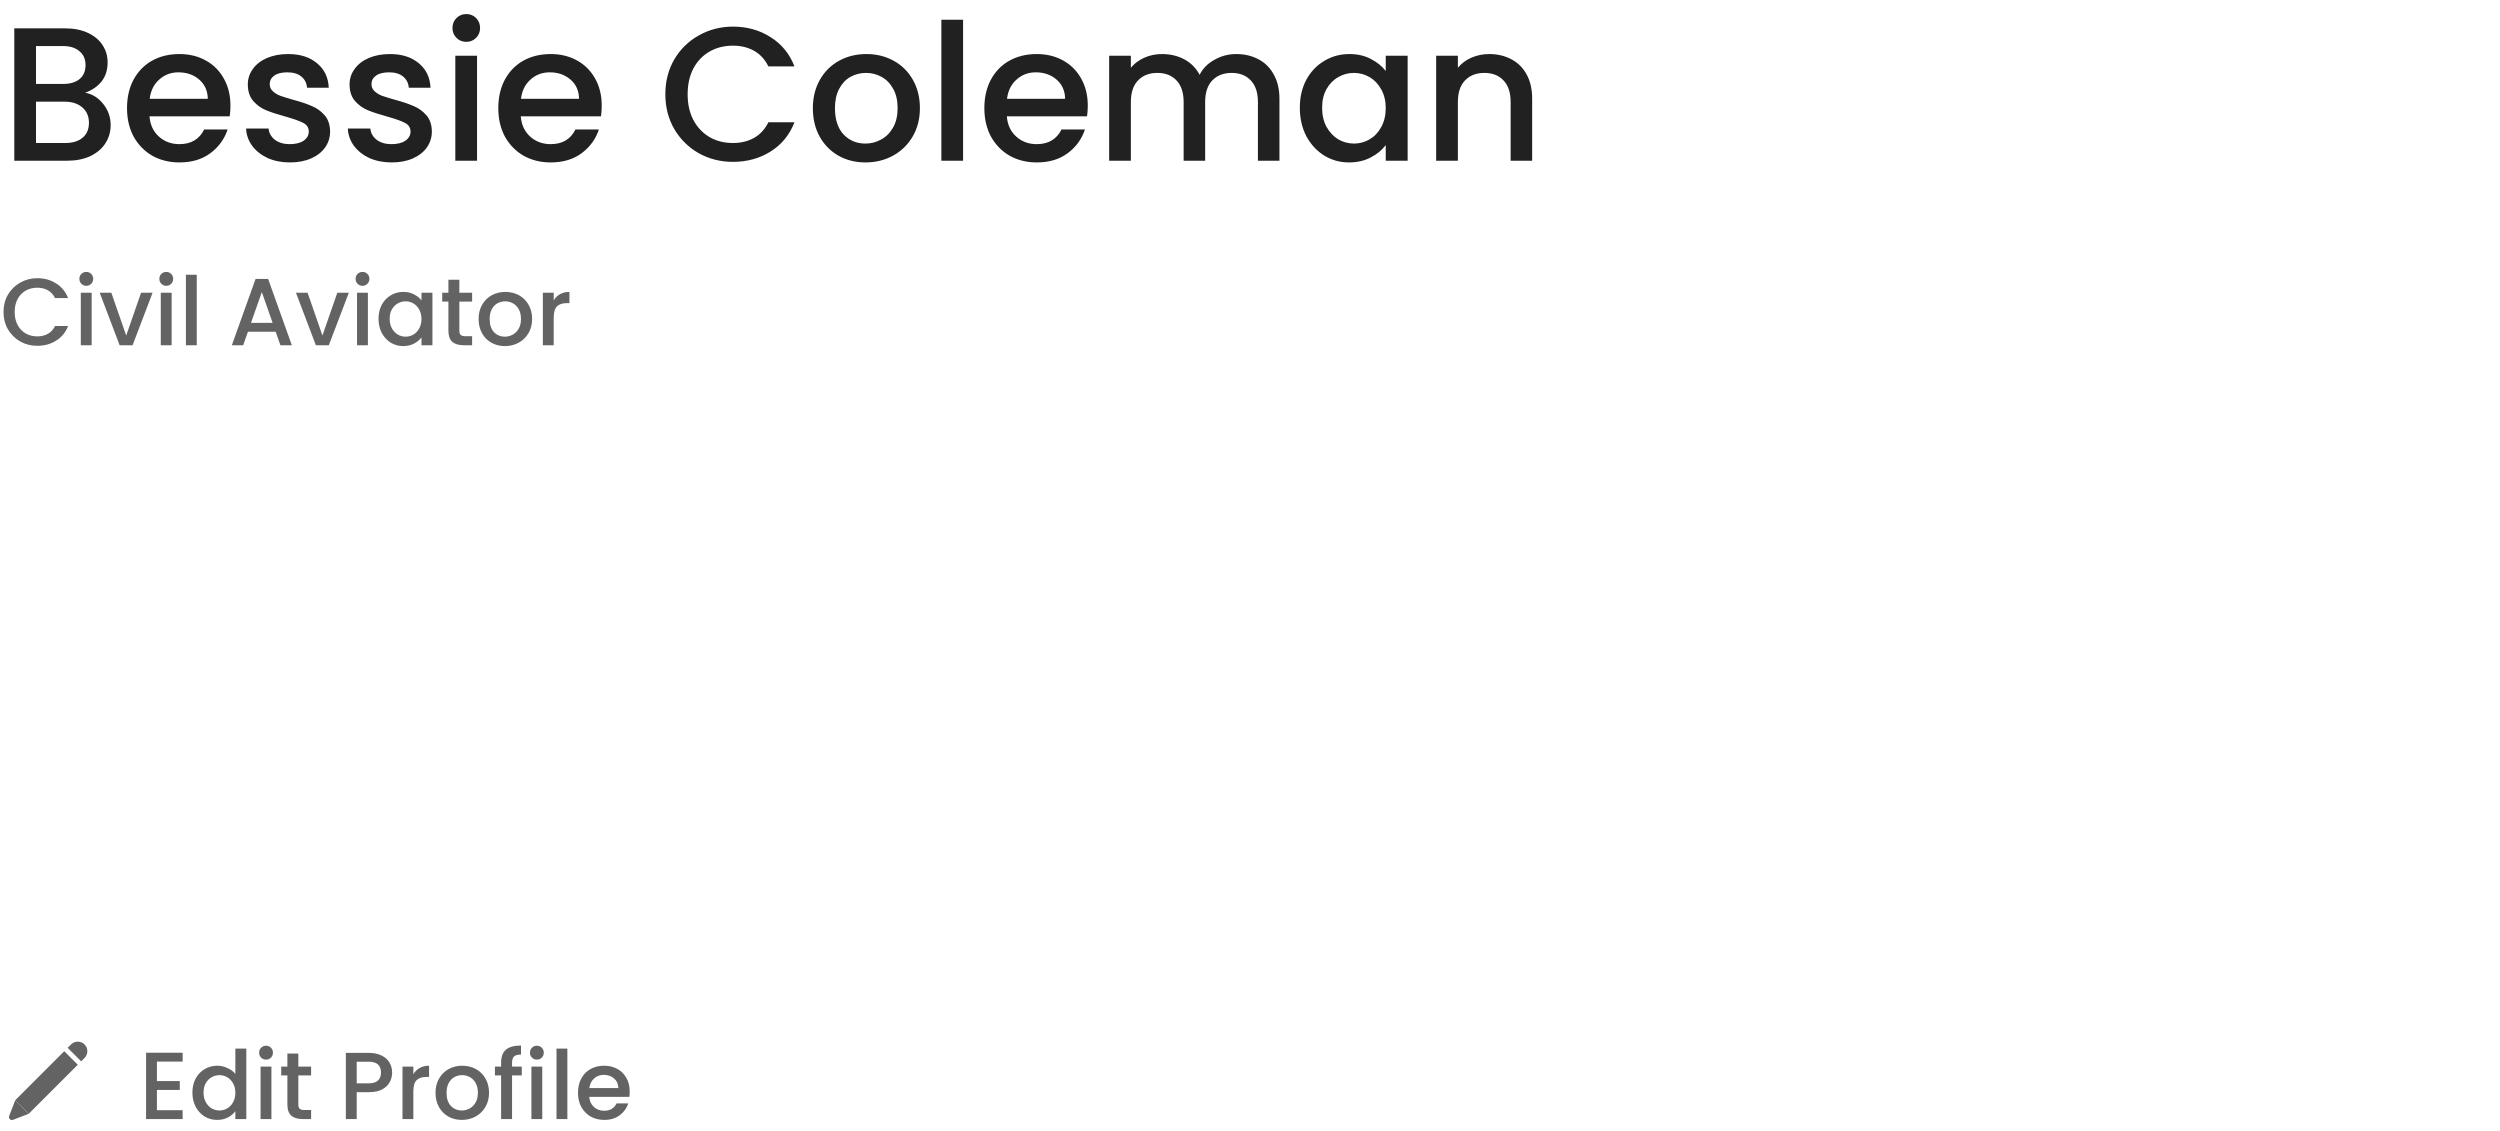
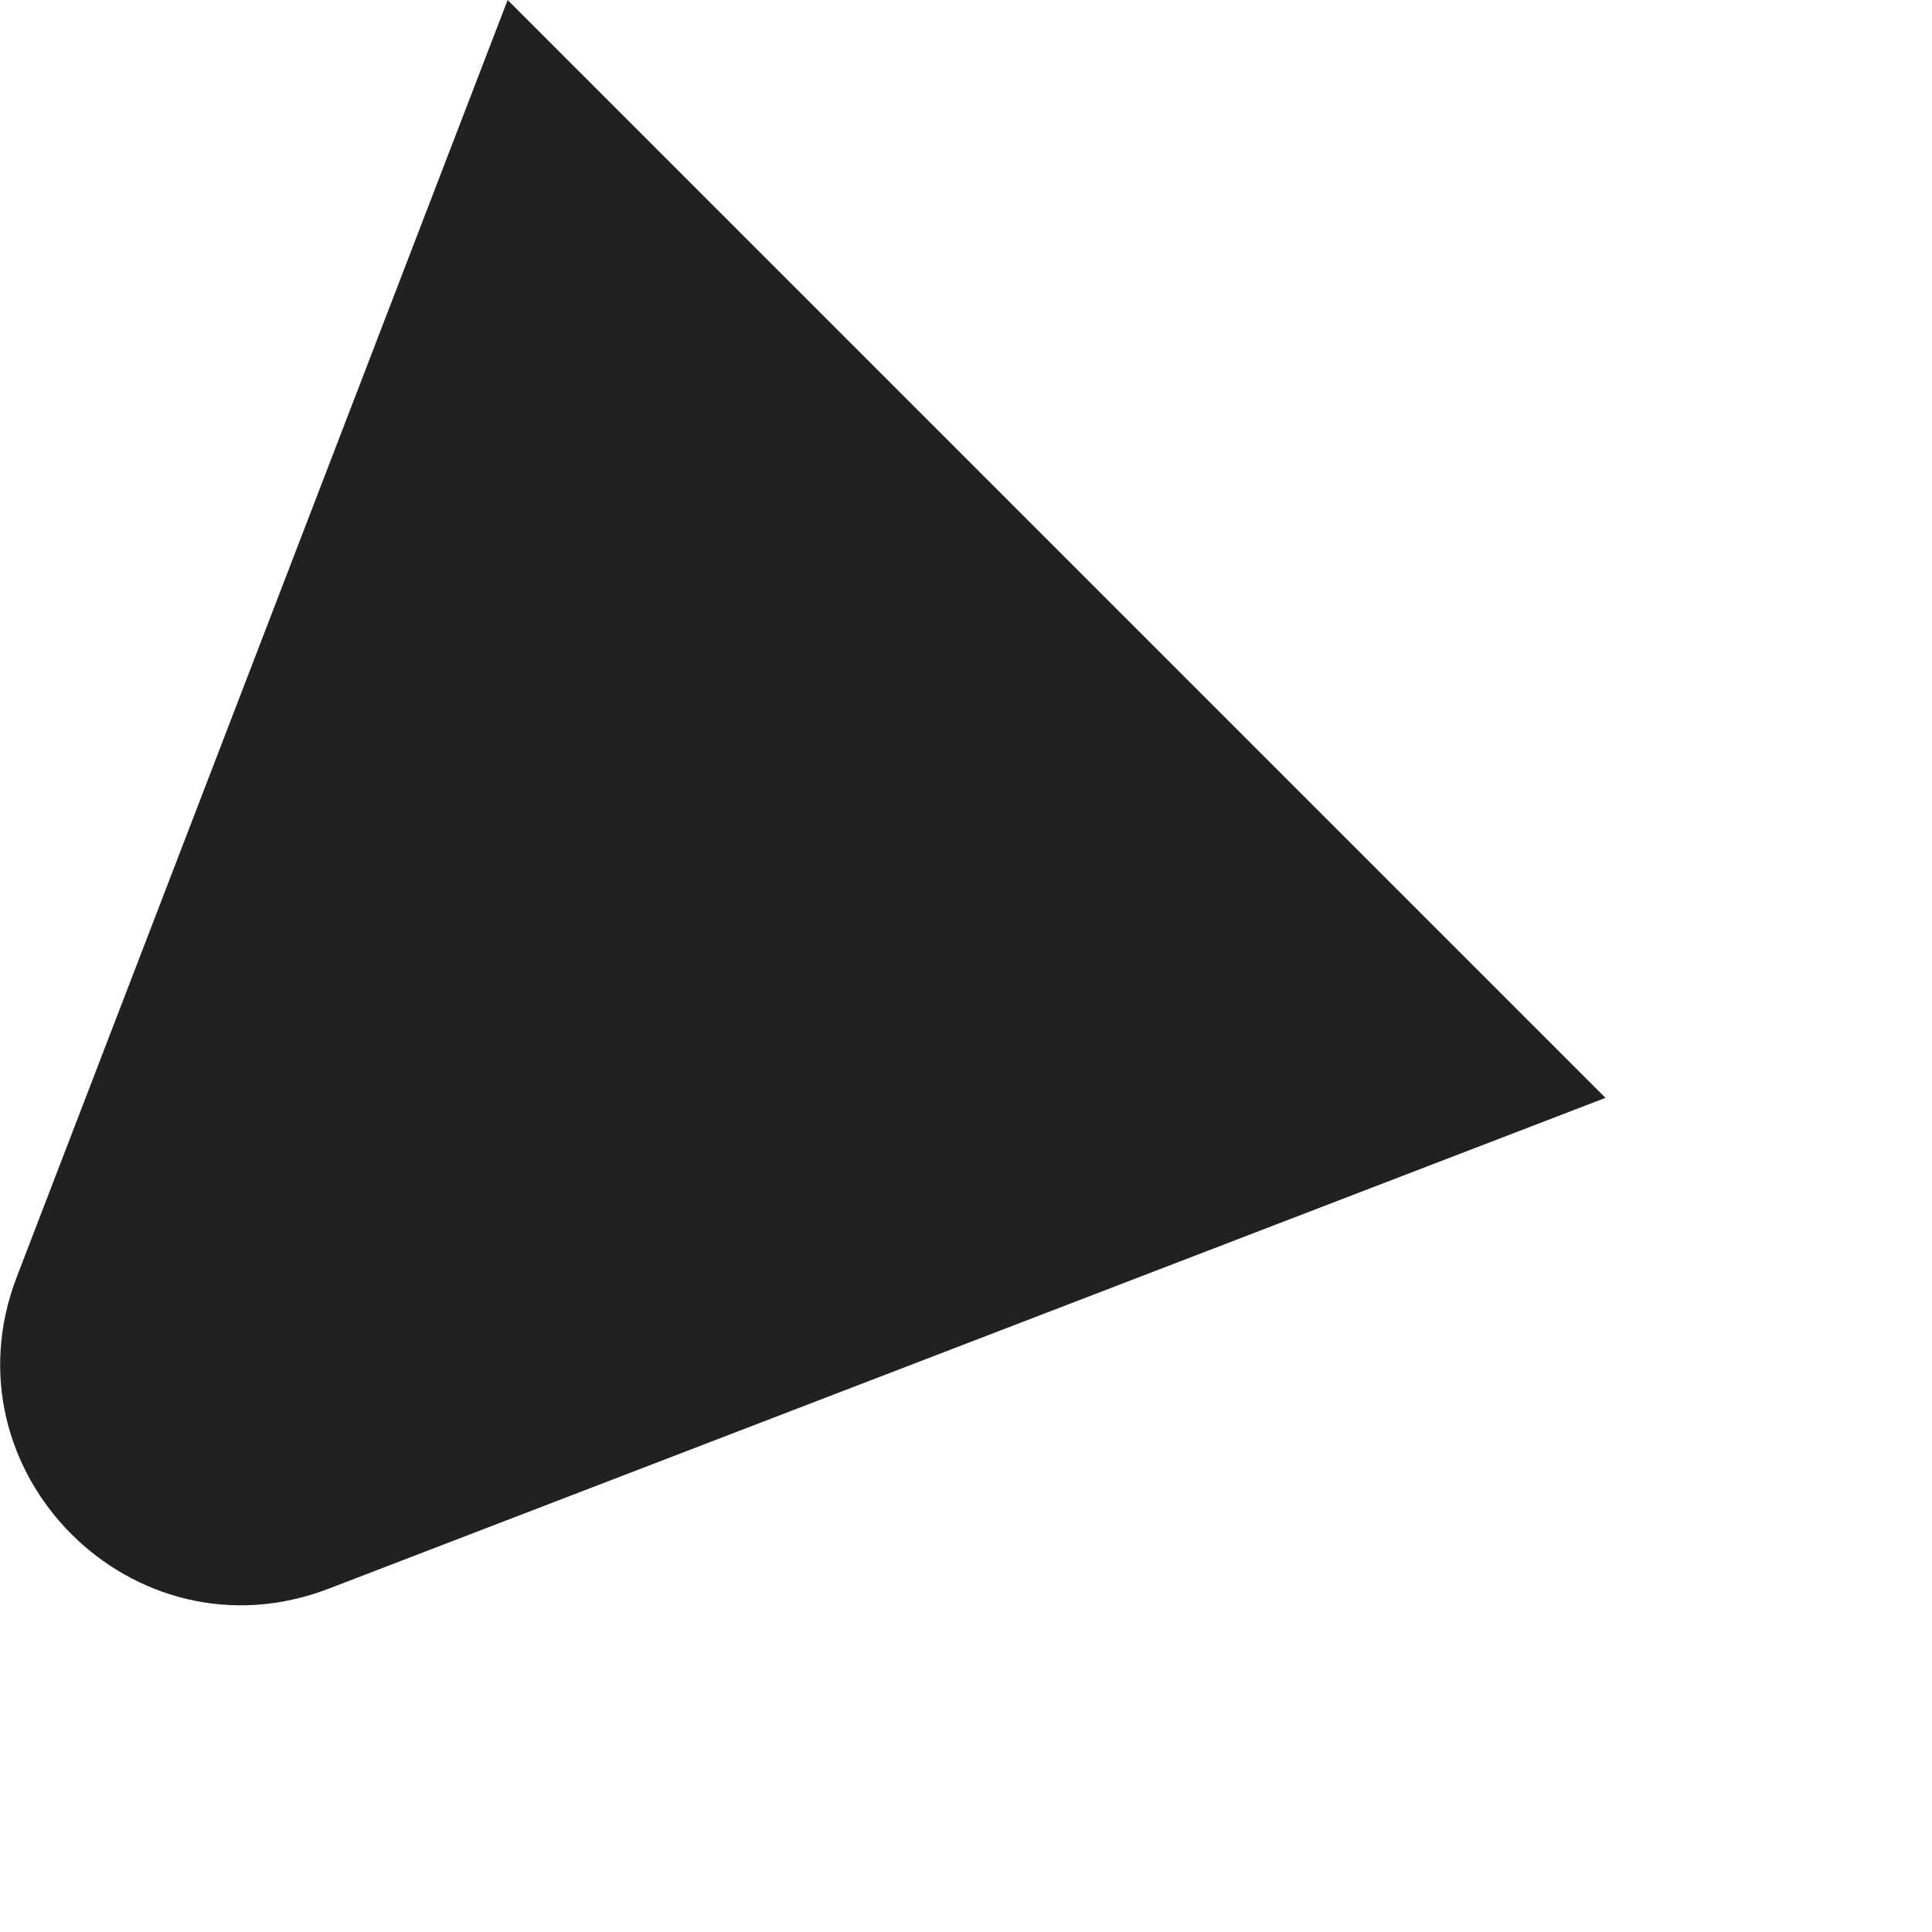
- <svg xmlns="http://www.w3.org/2000/svg" width="420" height="190" viewBox="0 0 420 190" fill="none">
-   <path d="M14.304 15.576C15.499 15.789 16.512 16.419 17.344 17.464C18.176 18.509 18.592 19.693 18.592 21.016C18.592 22.147 18.293 23.171 17.696 24.088C17.12 24.984 16.277 25.699 15.168 26.232C14.059 26.744 12.768 27 11.296 27H2.4V4.76H10.88C12.395 4.76 13.696 5.016 14.784 5.528C15.872 6.04 16.693 6.733 17.248 7.608C17.803 8.461 18.08 9.421 18.08 10.488C18.08 11.768 17.739 12.835 17.056 13.688C16.373 14.541 15.456 15.171 14.304 15.576ZM6.048 14.104H10.56C11.755 14.104 12.683 13.837 13.344 13.304C14.027 12.749 14.368 11.96 14.368 10.936C14.368 9.933 14.027 9.155 13.344 8.6C12.683 8.024 11.755 7.736 10.56 7.736H6.048V14.104ZM10.976 24.024C12.213 24.024 13.184 23.725 13.888 23.128C14.592 22.531 14.944 21.699 14.944 20.632C14.944 19.544 14.571 18.68 13.824 18.04C13.077 17.4 12.085 17.08 10.848 17.08H6.048V24.024H10.976ZM38.716 17.752C38.716 18.413 38.674 19.011 38.588 19.544H25.116C25.223 20.952 25.746 22.083 26.684 22.936C27.623 23.789 28.775 24.216 30.14 24.216C32.103 24.216 33.49 23.395 34.3 21.752H38.236C37.703 23.373 36.732 24.707 35.324 25.752C33.938 26.776 32.21 27.288 30.14 27.288C28.455 27.288 26.94 26.915 25.596 26.168C24.274 25.4 23.228 24.333 22.46 22.968C21.714 21.581 21.34 19.981 21.34 18.168C21.34 16.355 21.703 14.765 22.428 13.4C23.175 12.013 24.21 10.947 25.532 10.2C26.876 9.453 28.412 9.08 30.14 9.08C31.804 9.08 33.287 9.443 34.588 10.168C35.89 10.893 36.903 11.917 37.628 13.24C38.354 14.541 38.716 16.045 38.716 17.752ZM34.908 16.6C34.887 15.256 34.407 14.179 33.468 13.368C32.53 12.557 31.367 12.152 29.98 12.152C28.722 12.152 27.644 12.557 26.748 13.368C25.852 14.157 25.319 15.235 25.148 16.6H34.908ZM48.706 27.288C47.32 27.288 46.072 27.043 44.962 26.552C43.874 26.04 43.01 25.357 42.37 24.504C41.73 23.629 41.389 22.659 41.346 21.592H45.122C45.186 22.339 45.538 22.968 46.178 23.48C46.84 23.971 47.661 24.216 48.642 24.216C49.666 24.216 50.456 24.024 51.01 23.64C51.586 23.235 51.874 22.723 51.874 22.104C51.874 21.443 51.554 20.952 50.914 20.632C50.296 20.312 49.304 19.96 47.938 19.576C46.616 19.213 45.538 18.861 44.706 18.52C43.874 18.179 43.149 17.656 42.53 16.952C41.933 16.248 41.634 15.32 41.634 14.168C41.634 13.229 41.912 12.376 42.466 11.608C43.021 10.819 43.81 10.2 44.834 9.752C45.88 9.304 47.074 9.08 48.418 9.08C50.424 9.08 52.034 9.592 53.25 10.616C54.488 11.619 55.149 12.995 55.234 14.744H51.586C51.522 13.955 51.202 13.325 50.626 12.856C50.05 12.387 49.272 12.152 48.29 12.152C47.33 12.152 46.594 12.333 46.082 12.696C45.57 13.059 45.314 13.539 45.314 14.136C45.314 14.605 45.485 15 45.826 15.32C46.168 15.64 46.584 15.896 47.074 16.088C47.565 16.259 48.29 16.483 49.25 16.76C50.53 17.101 51.576 17.453 52.386 17.816C53.218 18.157 53.933 18.669 54.53 19.352C55.128 20.035 55.437 20.941 55.458 22.072C55.458 23.075 55.181 23.971 54.626 24.76C54.072 25.549 53.282 26.168 52.258 26.616C51.256 27.064 50.072 27.288 48.706 27.288ZM65.8 27.288C64.413 27.288 63.165 27.043 62.056 26.552C60.968 26.04 60.104 25.357 59.464 24.504C58.824 23.629 58.483 22.659 58.44 21.592H62.216C62.28 22.339 62.632 22.968 63.272 23.48C63.933 23.971 64.755 24.216 65.736 24.216C66.76 24.216 67.549 24.024 68.104 23.64C68.68 23.235 68.968 22.723 68.968 22.104C68.968 21.443 68.648 20.952 68.008 20.632C67.389 20.312 66.397 19.96 65.032 19.576C63.709 19.213 62.632 18.861 61.8 18.52C60.968 18.179 60.243 17.656 59.624 16.952C59.027 16.248 58.728 15.32 58.728 14.168C58.728 13.229 59.005 12.376 59.56 11.608C60.115 10.819 60.904 10.2 61.928 9.752C62.973 9.304 64.168 9.08 65.512 9.08C67.517 9.08 69.128 9.592 70.344 10.616C71.581 11.619 72.243 12.995 72.328 14.744H68.68C68.616 13.955 68.296 13.325 67.72 12.856C67.144 12.387 66.365 12.152 65.384 12.152C64.424 12.152 63.688 12.333 63.176 12.696C62.664 13.059 62.408 13.539 62.408 14.136C62.408 14.605 62.579 15 62.92 15.32C63.261 15.64 63.677 15.896 64.168 16.088C64.659 16.259 65.384 16.483 66.344 16.76C67.624 17.101 68.669 17.453 69.48 17.816C70.312 18.157 71.027 18.669 71.624 19.352C72.221 20.035 72.531 20.941 72.552 22.072C72.552 23.075 72.275 23.971 71.72 24.76C71.165 25.549 70.376 26.168 69.352 26.616C68.349 27.064 67.165 27.288 65.8 27.288ZM78.35 7.032C77.688 7.032 77.134 6.808 76.686 6.36C76.238 5.912 76.014 5.357 76.014 4.696C76.014 4.035 76.238 3.48 76.686 3.032C77.134 2.584 77.688 2.36 78.35 2.36C78.99 2.36 79.534 2.584 79.982 3.032C80.43 3.48 80.654 4.035 80.654 4.696C80.654 5.357 80.43 5.912 79.982 6.36C79.534 6.808 78.99 7.032 78.35 7.032ZM80.142 9.368V27H76.494V9.368H80.142ZM101.091 17.752C101.091 18.413 101.049 19.011 100.963 19.544H87.491C87.598 20.952 88.121 22.083 89.059 22.936C89.998 23.789 91.15 24.216 92.515 24.216C94.478 24.216 95.865 23.395 96.675 21.752H100.611C100.078 23.373 99.107 24.707 97.699 25.752C96.313 26.776 94.585 27.288 92.515 27.288C90.83 27.288 89.315 26.915 87.971 26.168C86.649 25.4 85.603 24.333 84.835 22.968C84.089 21.581 83.715 19.981 83.715 18.168C83.715 16.355 84.078 14.765 84.803 13.4C85.55 12.013 86.585 10.947 87.907 10.2C89.251 9.453 90.787 9.08 92.515 9.08C94.179 9.08 95.662 9.443 96.963 10.168C98.265 10.893 99.278 11.917 100.003 13.24C100.729 14.541 101.091 16.045 101.091 17.752ZM97.283 16.6C97.262 15.256 96.782 14.179 95.843 13.368C94.905 12.557 93.742 12.152 92.355 12.152C91.097 12.152 90.019 12.557 89.123 13.368C88.227 14.157 87.694 15.235 87.523 16.6H97.283ZM111.778 15.832C111.778 13.656 112.279 11.704 113.282 9.976C114.306 8.248 115.682 6.904 117.41 5.944C119.159 4.963 121.068 4.472 123.138 4.472C125.506 4.472 127.607 5.059 129.442 6.232C131.298 7.384 132.642 9.027 133.474 11.16H129.09C128.514 9.987 127.714 9.112 126.69 8.536C125.666 7.96 124.482 7.672 123.138 7.672C121.666 7.672 120.354 8.003 119.202 8.664C118.05 9.325 117.143 10.275 116.482 11.512C115.842 12.749 115.522 14.189 115.522 15.832C115.522 17.475 115.842 18.915 116.482 20.152C117.143 21.389 118.05 22.349 119.202 23.032C120.354 23.693 121.666 24.024 123.138 24.024C124.482 24.024 125.666 23.736 126.69 23.16C127.714 22.584 128.514 21.709 129.09 20.536H133.474C132.642 22.669 131.298 24.312 129.442 25.464C127.607 26.616 125.506 27.192 123.138 27.192C121.047 27.192 119.138 26.712 117.41 25.752C115.682 24.771 114.306 23.416 113.282 21.688C112.279 19.96 111.778 18.008 111.778 15.832ZM145.392 27.288C143.728 27.288 142.224 26.915 140.88 26.168C139.536 25.4 138.48 24.333 137.712 22.968C136.944 21.581 136.56 19.981 136.56 18.168C136.56 16.376 136.954 14.787 137.744 13.4C138.533 12.013 139.61 10.947 140.976 10.2C142.341 9.453 143.866 9.08 145.552 9.08C147.237 9.08 148.762 9.453 150.128 10.2C151.493 10.947 152.57 12.013 153.36 13.4C154.149 14.787 154.544 16.376 154.544 18.168C154.544 19.96 154.138 21.549 153.328 22.936C152.517 24.323 151.408 25.4 150 26.168C148.613 26.915 147.077 27.288 145.392 27.288ZM145.392 24.12C146.33 24.12 147.205 23.896 148.016 23.448C148.848 23 149.52 22.328 150.032 21.432C150.544 20.536 150.8 19.448 150.8 18.168C150.8 16.888 150.554 15.811 150.064 14.936C149.573 14.04 148.922 13.368 148.112 12.92C147.301 12.472 146.426 12.248 145.488 12.248C144.549 12.248 143.674 12.472 142.864 12.92C142.074 13.368 141.445 14.04 140.976 14.936C140.506 15.811 140.272 16.888 140.272 18.168C140.272 20.067 140.752 21.539 141.712 22.584C142.693 23.608 143.92 24.12 145.392 24.12ZM161.798 3.32V27H158.15V3.32H161.798ZM182.748 17.752C182.748 18.413 182.705 19.011 182.62 19.544H169.148C169.254 20.952 169.777 22.083 170.716 22.936C171.654 23.789 172.806 24.216 174.172 24.216C176.134 24.216 177.521 23.395 178.332 21.752H182.267C181.734 23.373 180.764 24.707 179.356 25.752C177.969 26.776 176.241 27.288 174.172 27.288C172.486 27.288 170.972 26.915 169.628 26.168C168.305 25.4 167.26 24.333 166.492 22.968C165.745 21.581 165.372 19.981 165.372 18.168C165.372 16.355 165.734 14.765 166.46 13.4C167.206 12.013 168.241 10.947 169.564 10.2C170.908 9.453 172.444 9.08 174.172 9.08C175.836 9.08 177.318 9.443 178.62 10.168C179.921 10.893 180.934 11.917 181.66 13.24C182.385 14.541 182.748 16.045 182.748 17.752ZM178.94 16.6C178.918 15.256 178.438 14.179 177.5 13.368C176.561 12.557 175.398 12.152 174.012 12.152C172.753 12.152 171.676 12.557 170.78 13.368C169.884 14.157 169.35 15.235 169.18 16.6H178.94ZM207.682 9.08C209.068 9.08 210.306 9.368 211.394 9.944C212.503 10.52 213.367 11.373 213.986 12.504C214.626 13.635 214.946 15 214.946 16.6V27H211.33V17.144C211.33 15.565 210.935 14.36 210.146 13.528C209.356 12.675 208.279 12.248 206.914 12.248C205.548 12.248 204.46 12.675 203.65 13.528C202.86 14.36 202.466 15.565 202.466 17.144V27H198.85V17.144C198.85 15.565 198.455 14.36 197.666 13.528C196.876 12.675 195.799 12.248 194.434 12.248C193.068 12.248 191.98 12.675 191.17 13.528C190.38 14.36 189.986 15.565 189.986 17.144V27H186.338V9.368H189.986V11.384C190.583 10.659 191.34 10.093 192.258 9.688C193.175 9.283 194.156 9.08 195.202 9.08C196.61 9.08 197.868 9.379 198.978 9.976C200.087 10.573 200.94 11.437 201.538 12.568C202.071 11.501 202.903 10.659 204.034 10.04C205.164 9.4 206.38 9.08 207.682 9.08ZM218.372 18.104C218.372 16.333 218.734 14.765 219.46 13.4C220.206 12.035 221.209 10.979 222.468 10.232C223.748 9.464 225.156 9.08 226.692 9.08C228.078 9.08 229.284 9.357 230.308 9.912C231.353 10.445 232.185 11.117 232.804 11.928V9.368H236.484V27H232.804V24.376C232.185 25.208 231.342 25.901 230.276 26.456C229.209 27.011 227.993 27.288 226.628 27.288C225.113 27.288 223.726 26.904 222.468 26.136C221.209 25.347 220.206 24.259 219.46 22.872C218.734 21.464 218.372 19.875 218.372 18.104ZM232.804 18.168C232.804 16.952 232.548 15.896 232.036 15C231.545 14.104 230.894 13.421 230.084 12.952C229.273 12.483 228.398 12.248 227.46 12.248C226.521 12.248 225.646 12.483 224.836 12.952C224.025 13.4 223.364 14.072 222.852 14.968C222.361 15.843 222.116 16.888 222.116 18.104C222.116 19.32 222.361 20.387 222.852 21.304C223.364 22.221 224.025 22.925 224.836 23.416C225.668 23.885 226.542 24.12 227.46 24.12C228.398 24.12 229.273 23.885 230.084 23.416C230.894 22.947 231.545 22.264 232.036 21.368C232.548 20.451 232.804 19.384 232.804 18.168ZM250.171 9.08C251.558 9.08 252.795 9.368 253.883 9.944C254.992 10.52 255.856 11.373 256.475 12.504C257.094 13.635 257.403 15 257.403 16.6V27H253.787V17.144C253.787 15.565 253.392 14.36 252.603 13.528C251.814 12.675 250.736 12.248 249.371 12.248C248.006 12.248 246.918 12.675 246.107 13.528C245.318 14.36 244.923 15.565 244.923 17.144V27H241.275V9.368H244.923V11.384C245.52 10.659 246.278 10.093 247.195 9.688C248.134 9.283 249.126 9.08 250.171 9.08Z" fill="#212121" />
-   <path d="M0.592 52.416C0.592 51.328 0.843 50.352 1.344 49.488C1.856 48.624 2.544 47.952 3.408 47.472C4.283 46.981 5.237 46.736 6.272 46.736C7.456 46.736 8.507 47.029 9.424 47.616C10.352 48.192 11.024 49.013 11.44 50.08H9.248C8.96 49.493 8.56 49.056 8.048 48.768C7.536 48.48 6.944 48.336 6.272 48.336C5.536 48.336 4.88 48.501 4.304 48.832C3.728 49.163 3.275 49.637 2.944 50.256C2.624 50.875 2.464 51.595 2.464 52.416C2.464 53.237 2.624 53.957 2.944 54.576C3.275 55.195 3.728 55.675 4.304 56.016C4.88 56.347 5.536 56.512 6.272 56.512C6.944 56.512 7.536 56.368 8.048 56.08C8.56 55.792 8.96 55.355 9.248 54.768H11.44C11.024 55.835 10.352 56.656 9.424 57.232C8.507 57.808 7.456 58.096 6.272 58.096C5.227 58.096 4.272 57.856 3.408 57.376C2.544 56.885 1.856 56.208 1.344 55.344C0.843 54.48 0.592 53.504 0.592 52.416ZM14.503 48.016C14.172 48.016 13.895 47.904 13.671 47.68C13.447 47.456 13.335 47.179 13.335 46.848C13.335 46.517 13.447 46.24 13.671 46.016C13.895 45.792 14.172 45.68 14.503 45.68C14.823 45.68 15.095 45.792 15.319 46.016C15.543 46.24 15.655 46.517 15.655 46.848C15.655 47.179 15.543 47.456 15.319 47.68C15.095 47.904 14.823 48.016 14.503 48.016ZM15.399 49.184V58H13.575V49.184H15.399ZM21.202 56.368L23.698 49.184H25.634L22.274 58H20.098L16.754 49.184H18.706L21.202 56.368ZM27.941 48.016C27.61 48.016 27.332 47.904 27.108 47.68C26.884 47.456 26.773 47.179 26.773 46.848C26.773 46.517 26.884 46.24 27.108 46.016C27.332 45.792 27.61 45.68 27.941 45.68C28.261 45.68 28.532 45.792 28.756 46.016C28.98 46.24 29.093 46.517 29.093 46.848C29.093 47.179 28.98 47.456 28.756 47.68C28.532 47.904 28.261 48.016 27.941 48.016ZM28.837 49.184V58H27.012V49.184H28.837ZM33.055 46.16V58H31.231V46.16H33.055ZM46.31 55.728H41.654L40.854 58H38.95L42.934 46.864H45.046L49.03 58H47.11L46.31 55.728ZM45.798 54.24L43.99 49.072L42.166 54.24H45.798ZM54.17 56.368L56.666 49.184H58.602L55.242 58H53.066L49.722 49.184H51.675L54.17 56.368ZM60.909 48.016C60.579 48.016 60.301 47.904 60.077 47.68C59.853 47.456 59.741 47.179 59.741 46.848C59.741 46.517 59.853 46.24 60.077 46.016C60.301 45.792 60.579 45.68 60.909 45.68C61.229 45.68 61.501 45.792 61.725 46.016C61.949 46.24 62.061 46.517 62.061 46.848C62.061 47.179 61.949 47.456 61.725 47.68C61.501 47.904 61.229 48.016 60.909 48.016ZM61.805 49.184V58H59.981V49.184H61.805ZM63.592 53.552C63.592 52.667 63.773 51.883 64.136 51.2C64.509 50.517 65.011 49.989 65.64 49.616C66.28 49.232 66.984 49.04 67.752 49.04C68.445 49.04 69.048 49.179 69.56 49.456C70.083 49.723 70.499 50.059 70.808 50.464V49.184H72.648V58H70.808V56.688C70.499 57.104 70.077 57.451 69.544 57.728C69.011 58.005 68.403 58.144 67.72 58.144C66.963 58.144 66.269 57.952 65.64 57.568C65.011 57.173 64.509 56.629 64.136 55.936C63.773 55.232 63.592 54.437 63.592 53.552ZM70.808 53.584C70.808 52.976 70.68 52.448 70.424 52C70.179 51.552 69.853 51.211 69.448 50.976C69.043 50.741 68.605 50.624 68.136 50.624C67.667 50.624 67.229 50.741 66.824 50.976C66.419 51.2 66.088 51.536 65.832 51.984C65.587 52.421 65.464 52.944 65.464 53.552C65.464 54.16 65.587 54.693 65.832 55.152C66.088 55.611 66.419 55.963 66.824 56.208C67.24 56.443 67.677 56.56 68.136 56.56C68.605 56.56 69.043 56.443 69.448 56.208C69.853 55.973 70.179 55.632 70.424 55.184C70.68 54.725 70.808 54.192 70.808 53.584ZM77.172 50.672V55.552C77.172 55.883 77.246 56.123 77.396 56.272C77.556 56.411 77.822 56.48 78.196 56.48H79.316V58H77.876C77.054 58 76.425 57.808 75.988 57.424C75.55 57.04 75.332 56.416 75.332 55.552V50.672H74.292V49.184H75.332V46.992H77.172V49.184H79.316V50.672H77.172ZM84.821 58.144C83.989 58.144 83.237 57.957 82.565 57.584C81.893 57.2 81.365 56.667 80.981 55.984C80.597 55.291 80.405 54.491 80.405 53.584C80.405 52.688 80.602 51.893 80.997 51.2C81.391 50.507 81.93 49.973 82.613 49.6C83.296 49.227 84.058 49.04 84.901 49.04C85.743 49.04 86.506 49.227 87.189 49.6C87.871 49.973 88.41 50.507 88.805 51.2C89.2 51.893 89.397 52.688 89.397 53.584C89.397 54.48 89.194 55.275 88.789 55.968C88.383 56.661 87.829 57.2 87.125 57.584C86.431 57.957 85.663 58.144 84.821 58.144ZM84.821 56.56C85.29 56.56 85.728 56.448 86.133 56.224C86.549 56 86.885 55.664 87.141 55.216C87.397 54.768 87.525 54.224 87.525 53.584C87.525 52.944 87.402 52.405 87.157 51.968C86.912 51.52 86.586 51.184 86.181 50.96C85.775 50.736 85.338 50.624 84.869 50.624C84.4 50.624 83.962 50.736 83.557 50.96C83.162 51.184 82.847 51.52 82.613 51.968C82.378 52.405 82.261 52.944 82.261 53.584C82.261 54.533 82.501 55.269 82.981 55.792C83.472 56.304 84.085 56.56 84.821 56.56ZM93.024 50.464C93.291 50.016 93.643 49.669 94.08 49.424C94.528 49.168 95.056 49.04 95.664 49.04V50.928H95.2C94.485 50.928 93.941 51.109 93.568 51.472C93.205 51.835 93.024 52.464 93.024 53.36V58H91.2V49.184H93.024V50.464Z" fill="#212121" fill-opacity="0.7" />
-   <g opacity="0.7">
-     <rect x="13.068" y="178.875" width="11.651" height="3.214" transform="rotate(135 13.0676 178.875)" fill="#212121" />
-     <path d="M14.204 175.466C14.831 176.094 14.831 177.111 14.204 177.739L13.635 178.307L11.363 176.034L11.931 175.466C12.559 174.839 13.576 174.839 14.204 175.466Z" fill="#212121" />
-     <path d="M1.54 187.484L2.557 184.841L4.829 187.113L2.186 188.13C1.782 188.285 1.385 187.888 1.54 187.484Z" fill="#212121" />
-     <path d="M26.364 178.352V181.616H30.204V183.104H26.364V186.512H30.684V188H24.54V176.864H30.684V178.352H26.364ZM32.323 183.552C32.323 182.667 32.504 181.883 32.867 181.2C33.24 180.517 33.741 179.989 34.371 179.616C35.011 179.232 35.72 179.04 36.499 179.04C37.075 179.04 37.64 179.168 38.195 179.424C38.76 179.669 39.208 180 39.539 180.416V176.16H41.379V188H39.539V186.672C39.24 187.099 38.824 187.451 38.291 187.728C37.768 188.005 37.165 188.144 36.483 188.144C35.715 188.144 35.011 187.952 34.371 187.568C33.741 187.173 33.24 186.629 32.867 185.936C32.504 185.232 32.323 184.437 32.323 183.552ZM39.539 183.584C39.539 182.976 39.411 182.448 39.155 182C38.909 181.552 38.584 181.211 38.179 180.976C37.773 180.741 37.336 180.624 36.867 180.624C36.397 180.624 35.96 180.741 35.555 180.976C35.149 181.2 34.819 181.536 34.563 181.984C34.317 182.421 34.195 182.944 34.195 183.552C34.195 184.16 34.317 184.693 34.563 185.152C34.819 185.611 35.149 185.963 35.555 186.208C35.971 186.443 36.408 186.56 36.867 186.56C37.336 186.56 37.773 186.443 38.179 186.208C38.584 185.973 38.909 185.632 39.155 185.184C39.411 184.725 39.539 184.192 39.539 183.584ZM44.703 178.016C44.372 178.016 44.094 177.904 43.87 177.68C43.647 177.456 43.535 177.179 43.535 176.848C43.535 176.517 43.647 176.24 43.87 176.016C44.094 175.792 44.372 175.68 44.703 175.68C45.023 175.68 45.294 175.792 45.519 176.016C45.742 176.24 45.855 176.517 45.855 176.848C45.855 177.179 45.742 177.456 45.519 177.68C45.294 177.904 45.023 178.016 44.703 178.016ZM45.599 179.184V188H43.775V179.184H45.599ZM50.121 180.672V185.552C50.121 185.883 50.196 186.123 50.345 186.272C50.505 186.411 50.772 186.48 51.145 186.48H52.265V188H50.825C50.004 188 49.375 187.808 48.937 187.424C48.5 187.04 48.281 186.416 48.281 185.552V180.672H47.241V179.184H48.281V176.992H50.121V179.184H52.265V180.672H50.121ZM65.879 180.192C65.879 180.757 65.745 181.291 65.479 181.792C65.212 182.293 64.785 182.704 64.199 183.024C63.612 183.333 62.86 183.488 61.943 183.488H59.927V188H58.103V176.88H61.943C62.796 176.88 63.516 177.029 64.103 177.328C64.7 177.616 65.143 178.011 65.431 178.512C65.729 179.013 65.879 179.573 65.879 180.192ZM61.943 182C62.636 182 63.153 181.845 63.495 181.536C63.836 181.216 64.007 180.768 64.007 180.192C64.007 178.976 63.319 178.368 61.943 178.368H59.927V182H61.943ZM69.442 180.464C69.709 180.016 70.061 179.669 70.498 179.424C70.946 179.168 71.474 179.04 72.082 179.04V180.928H71.618C70.904 180.928 70.36 181.109 69.986 181.472C69.624 181.835 69.442 182.464 69.442 183.36V188H67.618V179.184H69.442V180.464ZM77.583 188.144C76.751 188.144 75.999 187.957 75.327 187.584C74.655 187.2 74.127 186.667 73.743 185.984C73.359 185.291 73.167 184.491 73.167 183.584C73.167 182.688 73.364 181.893 73.759 181.2C74.153 180.507 74.692 179.973 75.375 179.6C76.058 179.227 76.82 179.04 77.663 179.04C78.505 179.04 79.268 179.227 79.951 179.6C80.633 179.973 81.172 180.507 81.567 181.2C81.962 181.893 82.159 182.688 82.159 183.584C82.159 184.48 81.956 185.275 81.551 185.968C81.145 186.661 80.591 187.2 79.887 187.584C79.194 187.957 78.425 188.144 77.583 188.144ZM77.583 186.56C78.052 186.56 78.49 186.448 78.895 186.224C79.311 186 79.647 185.664 79.903 185.216C80.159 184.768 80.287 184.224 80.287 183.584C80.287 182.944 80.164 182.405 79.919 181.968C79.674 181.52 79.348 181.184 78.943 180.96C78.537 180.736 78.1 180.624 77.631 180.624C77.162 180.624 76.724 180.736 76.319 180.96C75.924 181.184 75.609 181.52 75.375 181.968C75.14 182.405 75.023 182.944 75.023 183.584C75.023 184.533 75.263 185.269 75.743 185.792C76.234 186.304 76.847 186.56 77.583 186.56ZM87.658 180.672H86.026V188H84.186V180.672H83.146V179.184H84.186V178.56C84.186 177.547 84.453 176.811 84.986 176.352C85.53 175.883 86.378 175.648 87.53 175.648V177.168C86.975 177.168 86.586 177.275 86.362 177.488C86.138 177.691 86.026 178.048 86.026 178.56V179.184H87.658V180.672ZM90.203 178.016C89.872 178.016 89.594 177.904 89.371 177.68C89.147 177.456 89.034 177.179 89.034 176.848C89.034 176.517 89.147 176.24 89.371 176.016C89.594 175.792 89.872 175.68 90.203 175.68C90.522 175.68 90.794 175.792 91.019 176.016C91.243 176.24 91.355 176.517 91.355 176.848C91.355 177.179 91.243 177.456 91.019 177.68C90.794 177.904 90.522 178.016 90.203 178.016ZM91.099 179.184V188H89.275V179.184H91.099ZM95.317 176.16V188H93.493V176.16H95.317ZM105.792 183.376C105.792 183.707 105.771 184.005 105.728 184.272H98.992C99.045 184.976 99.307 185.541 99.776 185.968C100.245 186.395 100.821 186.608 101.504 186.608C102.485 186.608 103.179 186.197 103.584 185.376H105.552C105.285 186.187 104.8 186.853 104.096 187.376C103.403 187.888 102.539 188.144 101.504 188.144C100.661 188.144 99.904 187.957 99.232 187.584C98.571 187.2 98.048 186.667 97.664 185.984C97.291 185.291 97.104 184.491 97.104 183.584C97.104 182.677 97.285 181.883 97.648 181.2C98.021 180.507 98.539 179.973 99.2 179.6C99.872 179.227 100.64 179.04 101.504 179.04C102.336 179.04 103.077 179.221 103.728 179.584C104.379 179.947 104.885 180.459 105.248 181.12C105.611 181.771 105.792 182.523 105.792 183.376ZM103.888 182.8C103.877 182.128 103.637 181.589 103.168 181.184C102.699 180.779 102.117 180.576 101.424 180.576C100.795 180.576 100.256 180.779 99.808 181.184C99.36 181.579 99.093 182.117 99.008 182.8H103.888Z" fill="#212121" />
-   </g>
+ <svg xmlns="http://www.w3.org/2000/svg" width="4" height="4" viewBox="0 0 4 4" fill="none">
+   <path d="M0.035 2.643L1.051 3.73625e-06L3.324 2.273L0.681 3.289C0.276 3.445 -0.121 3.047 0.035 2.643Z" fill="#212121" />
</svg>
